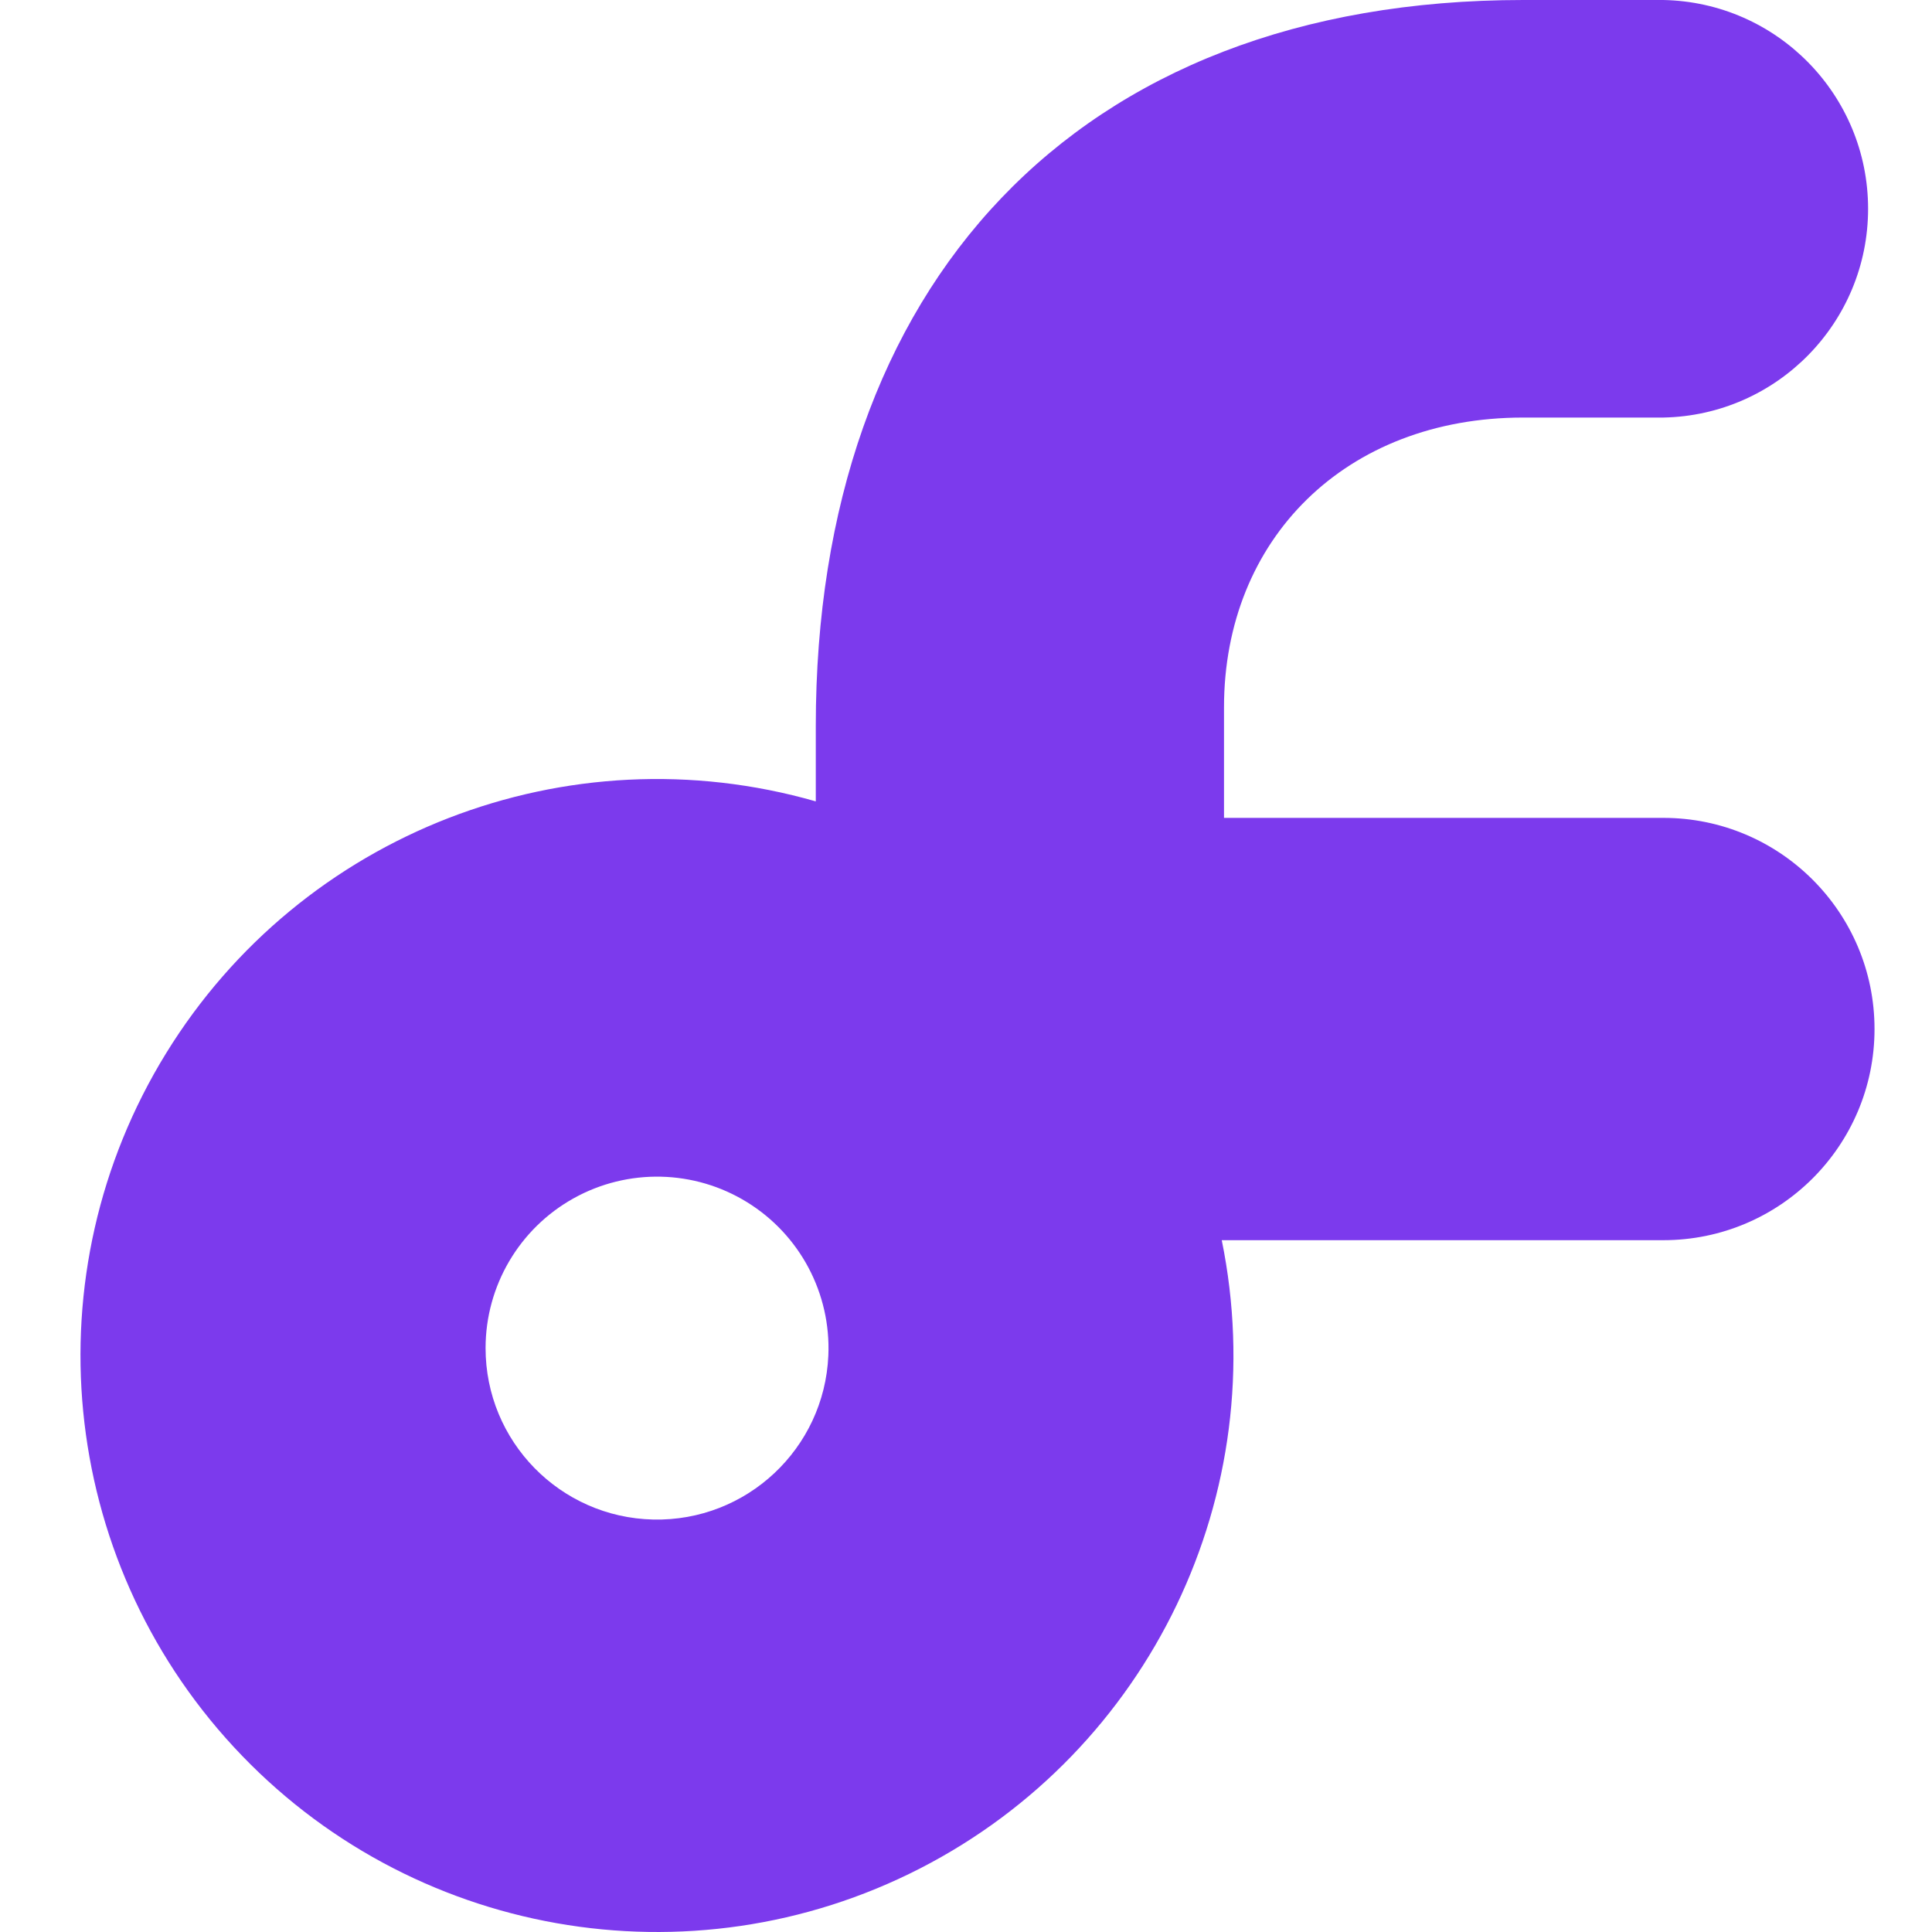
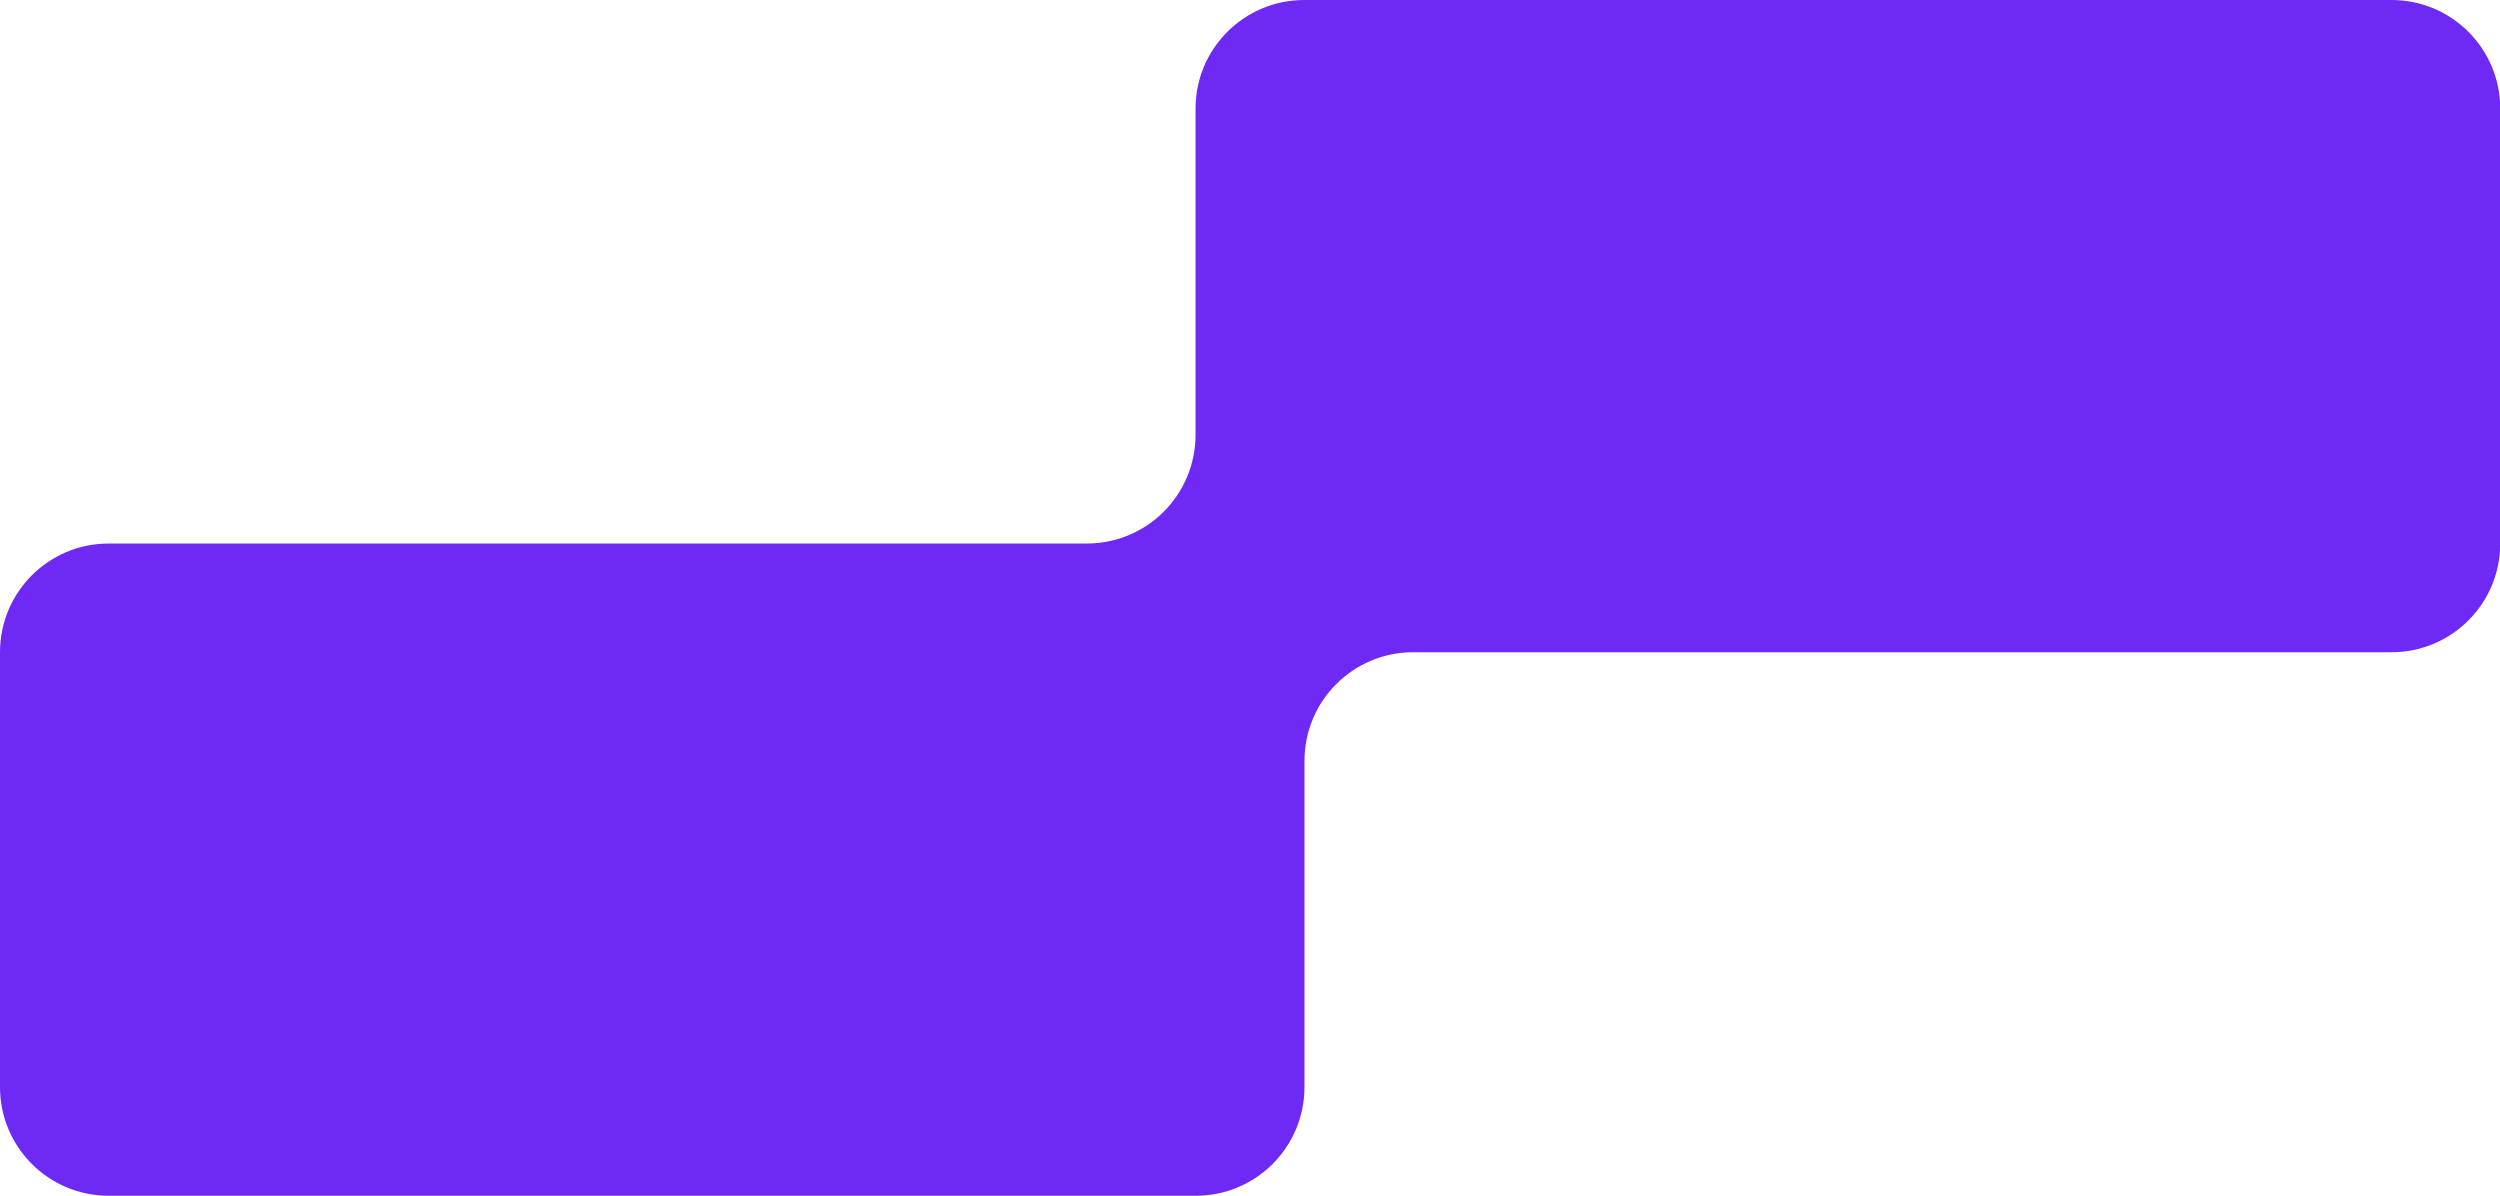
- <svg xmlns="http://www.w3.org/2000/svg" height="1em" style="flex:none;line-height:1" viewBox="0 0 24 24" width="1em">
-   <path clip-rule="evenodd" d="M20.663 0h-1.741c-5.575 0-8.788 3.56-8.788 9.018v.937a7.161 7.161 0 105.043 5.451h5.486a2.623 2.623 0 100-5.246h-5.458V8.787c0-2.09 1.51-3.6 3.717-3.6h1.741a2.594 2.594 0 000-5.187zM10.29 16.839a2.13 2.13 0 10-4.258-.094 2.13 2.13 0 004.258.094z" fill="#7C3AED" fill-rule="evenodd" />
+ <svg xmlns="http://www.w3.org/2000/svg" id="_图层_2" data-name="图层 2" viewBox="0 0 111.08 53.12">
+   <defs>
+     <style>
+       .cls-1 {
+         fill: #6e29f5;
+       }
+     </style>
+   </defs>
+   <g id="_图层_1-2" data-name="图层 1">
+     <path class="cls-1" d="M106.25,0h-48.3c-2.67,0-4.83,2.16-4.83,4.83v14.49c0,2.67-2.16,4.83-4.83,4.83H4.83c-2.67,0-4.83,2.16-4.83,4.83v19.32c0,2.67,2.16,4.83,4.83,4.83h48.3c2.67,0,4.83-2.16,4.83-4.83v-14.49c0-2.67,2.16-4.83,4.83-4.83h43.47c2.67,0,4.83-2.16,4.83-4.83V4.83c0-2.67-2.16-4.83-4.83-4.83Z" />
+   </g>
</svg>
